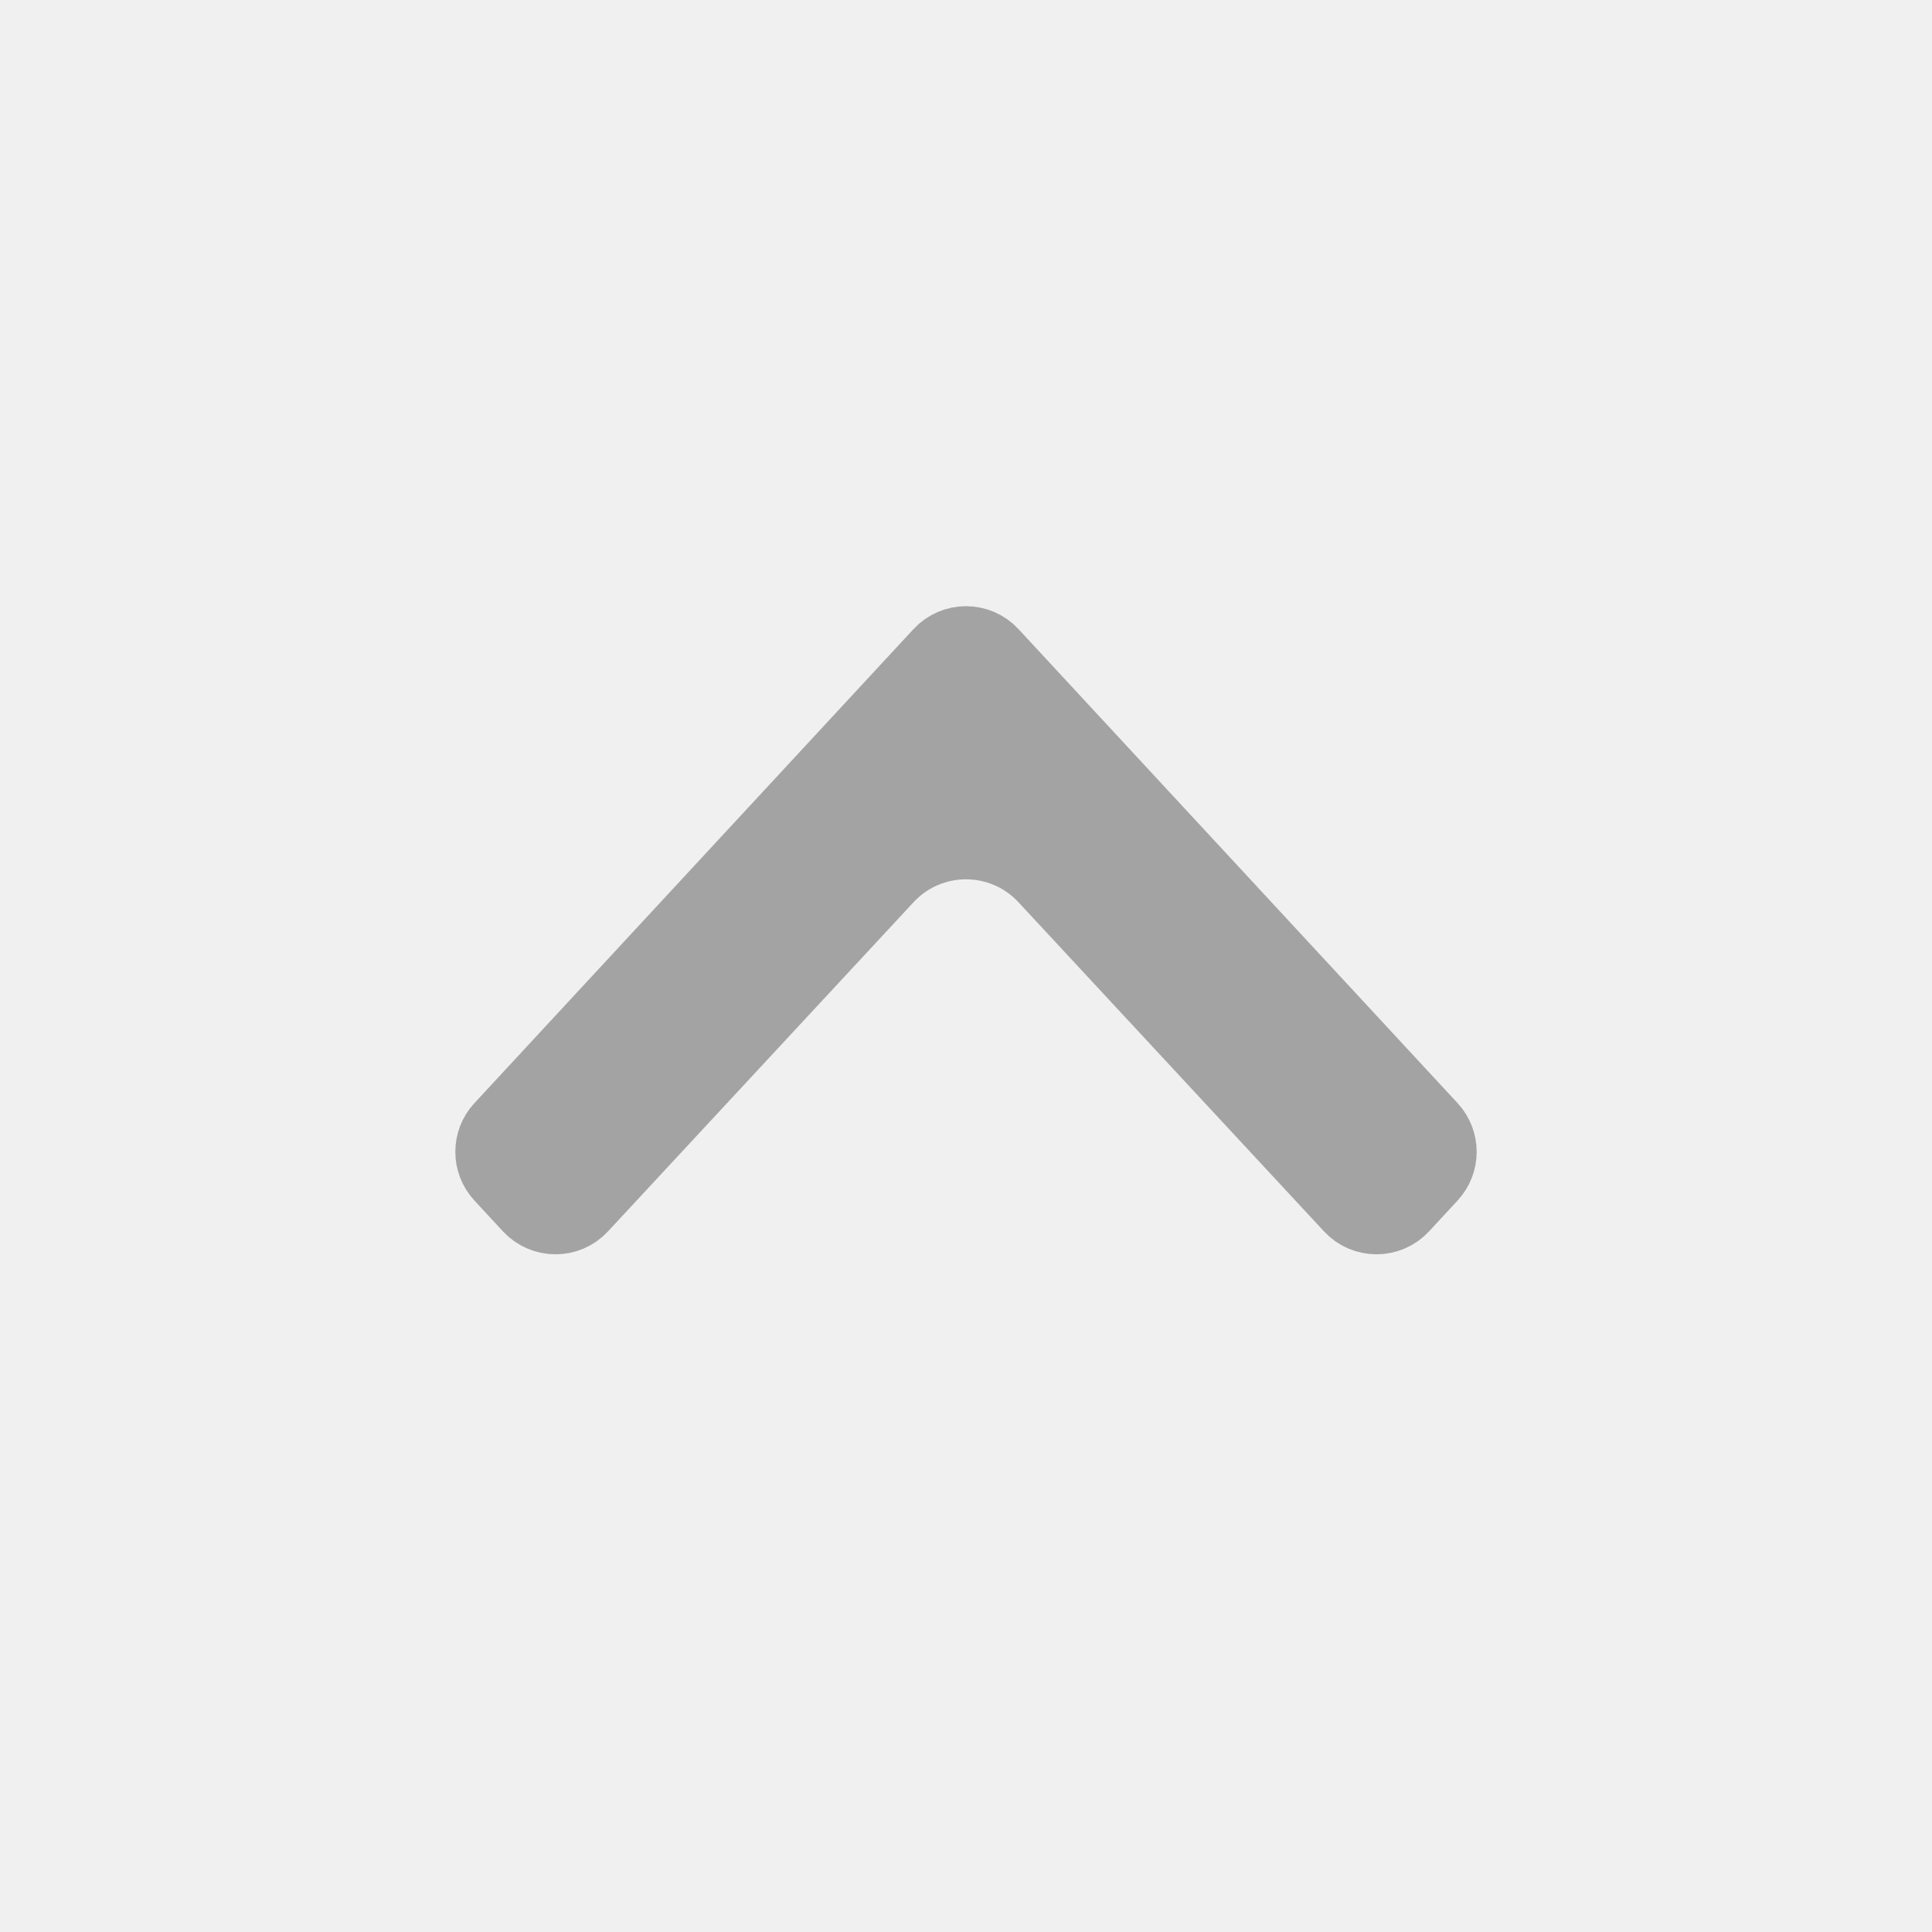
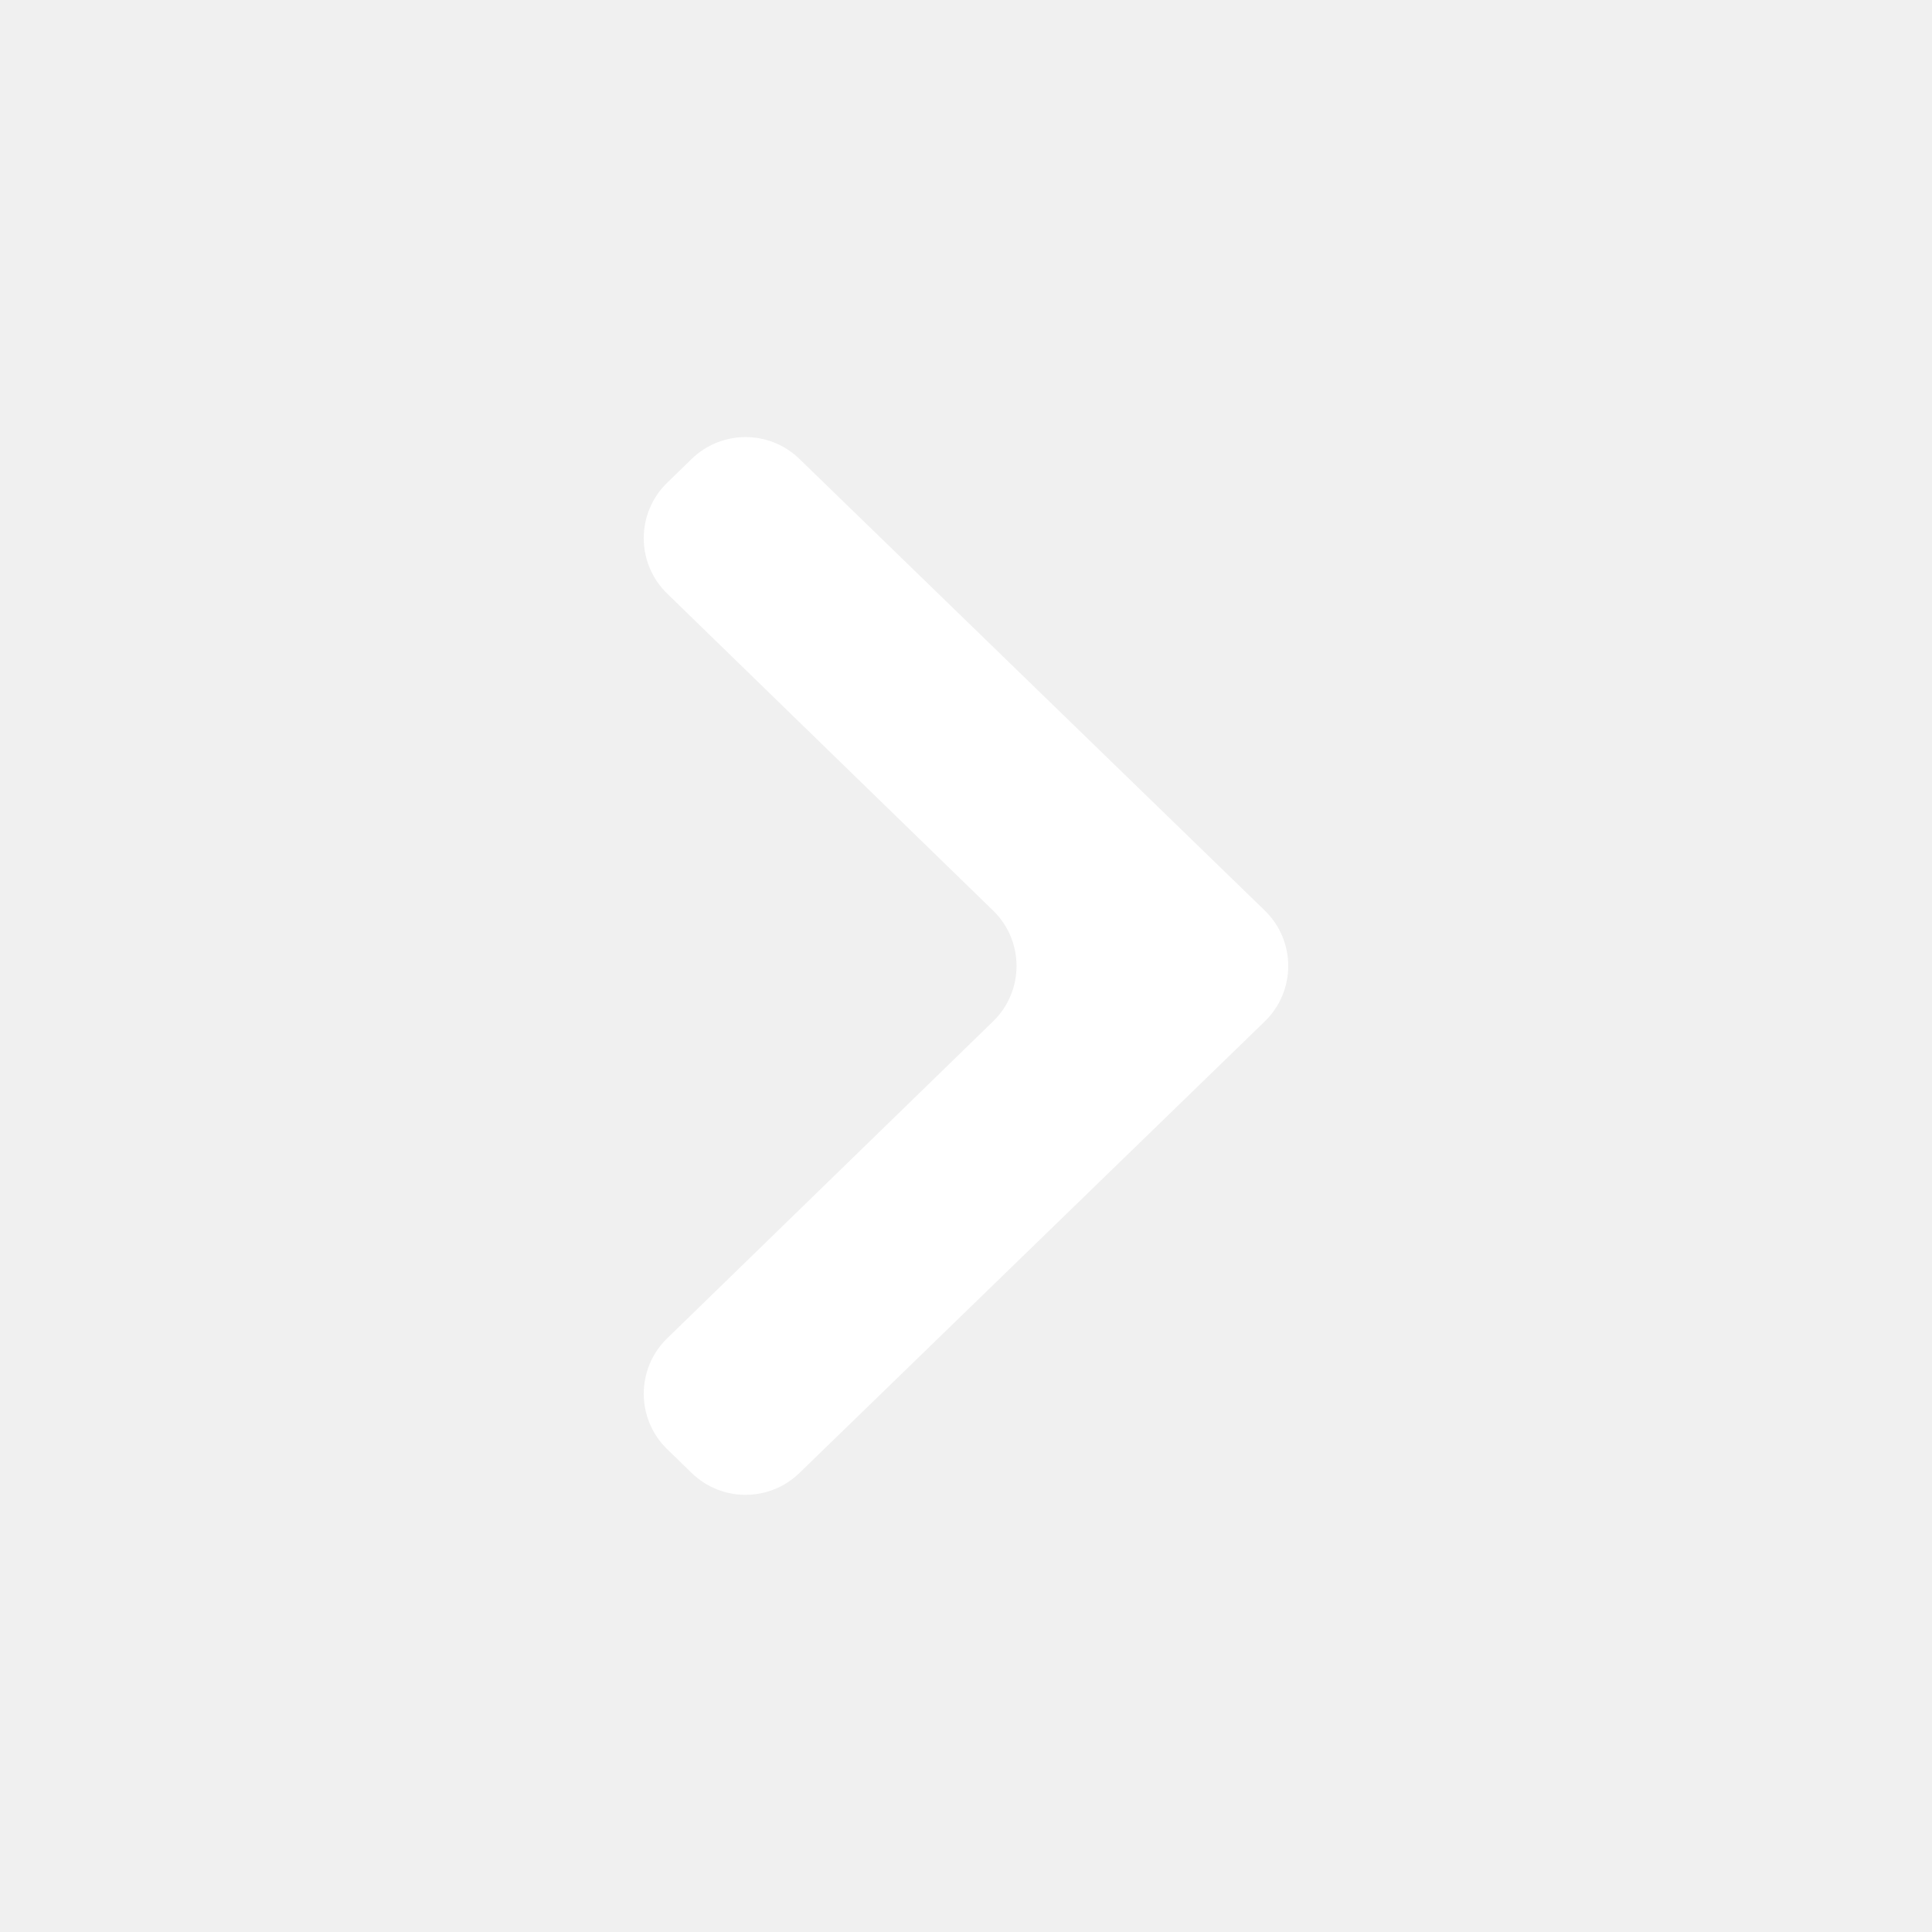
- <svg xmlns="http://www.w3.org/2000/svg" width="27" height="27" viewBox="0 0 27 27" fill="none">
-   <path d="M19.604 16.869C19.406 17.082 19.068 17.083 18.87 16.869L14.599 12.268C14.006 11.629 12.994 11.629 12.401 12.268L8.13 16.869C7.932 17.083 7.594 17.082 7.396 16.869L6.996 16.437C6.819 16.245 6.819 15.949 6.996 15.757L13.133 9.132C13.331 8.918 13.669 8.918 13.867 9.132L20.004 15.757C20.181 15.949 20.181 16.245 20.004 16.437L19.604 16.869Z" fill="#A3A3A3" stroke="#A3A3A3" />
+ <svg xmlns="http://www.w3.org/2000/svg" width="25" height="25" viewBox="0 0 25 25" fill="none">
+   <g id="mdi_keyboard_arrow_down" clip-path="url(#clip0_2098_61136)">
+     <path id="Vector" d="M8.634 18.753C8.229 18.36 8.229 17.711 8.633 17.318L12.851 13.216C13.255 12.824 13.255 12.175 12.851 11.783L8.633 7.681C8.229 7.288 8.229 6.639 8.634 6.246L8.951 5.938C9.339 5.562 9.956 5.562 10.344 5.938L16.366 11.782C16.771 12.175 16.771 12.824 16.366 13.217L10.344 19.061C9.956 19.437 9.339 19.437 8.951 19.061L8.634 18.753Z" fill="white" />
+   </g>
+   <defs>
+     <clipPath id="clip0_2098_61136">
+       <rect width="25" height="25" fill="white" transform="matrix(0 -1 1 0 0 25)" />
+     </clipPath>
+   </defs>
</svg>
